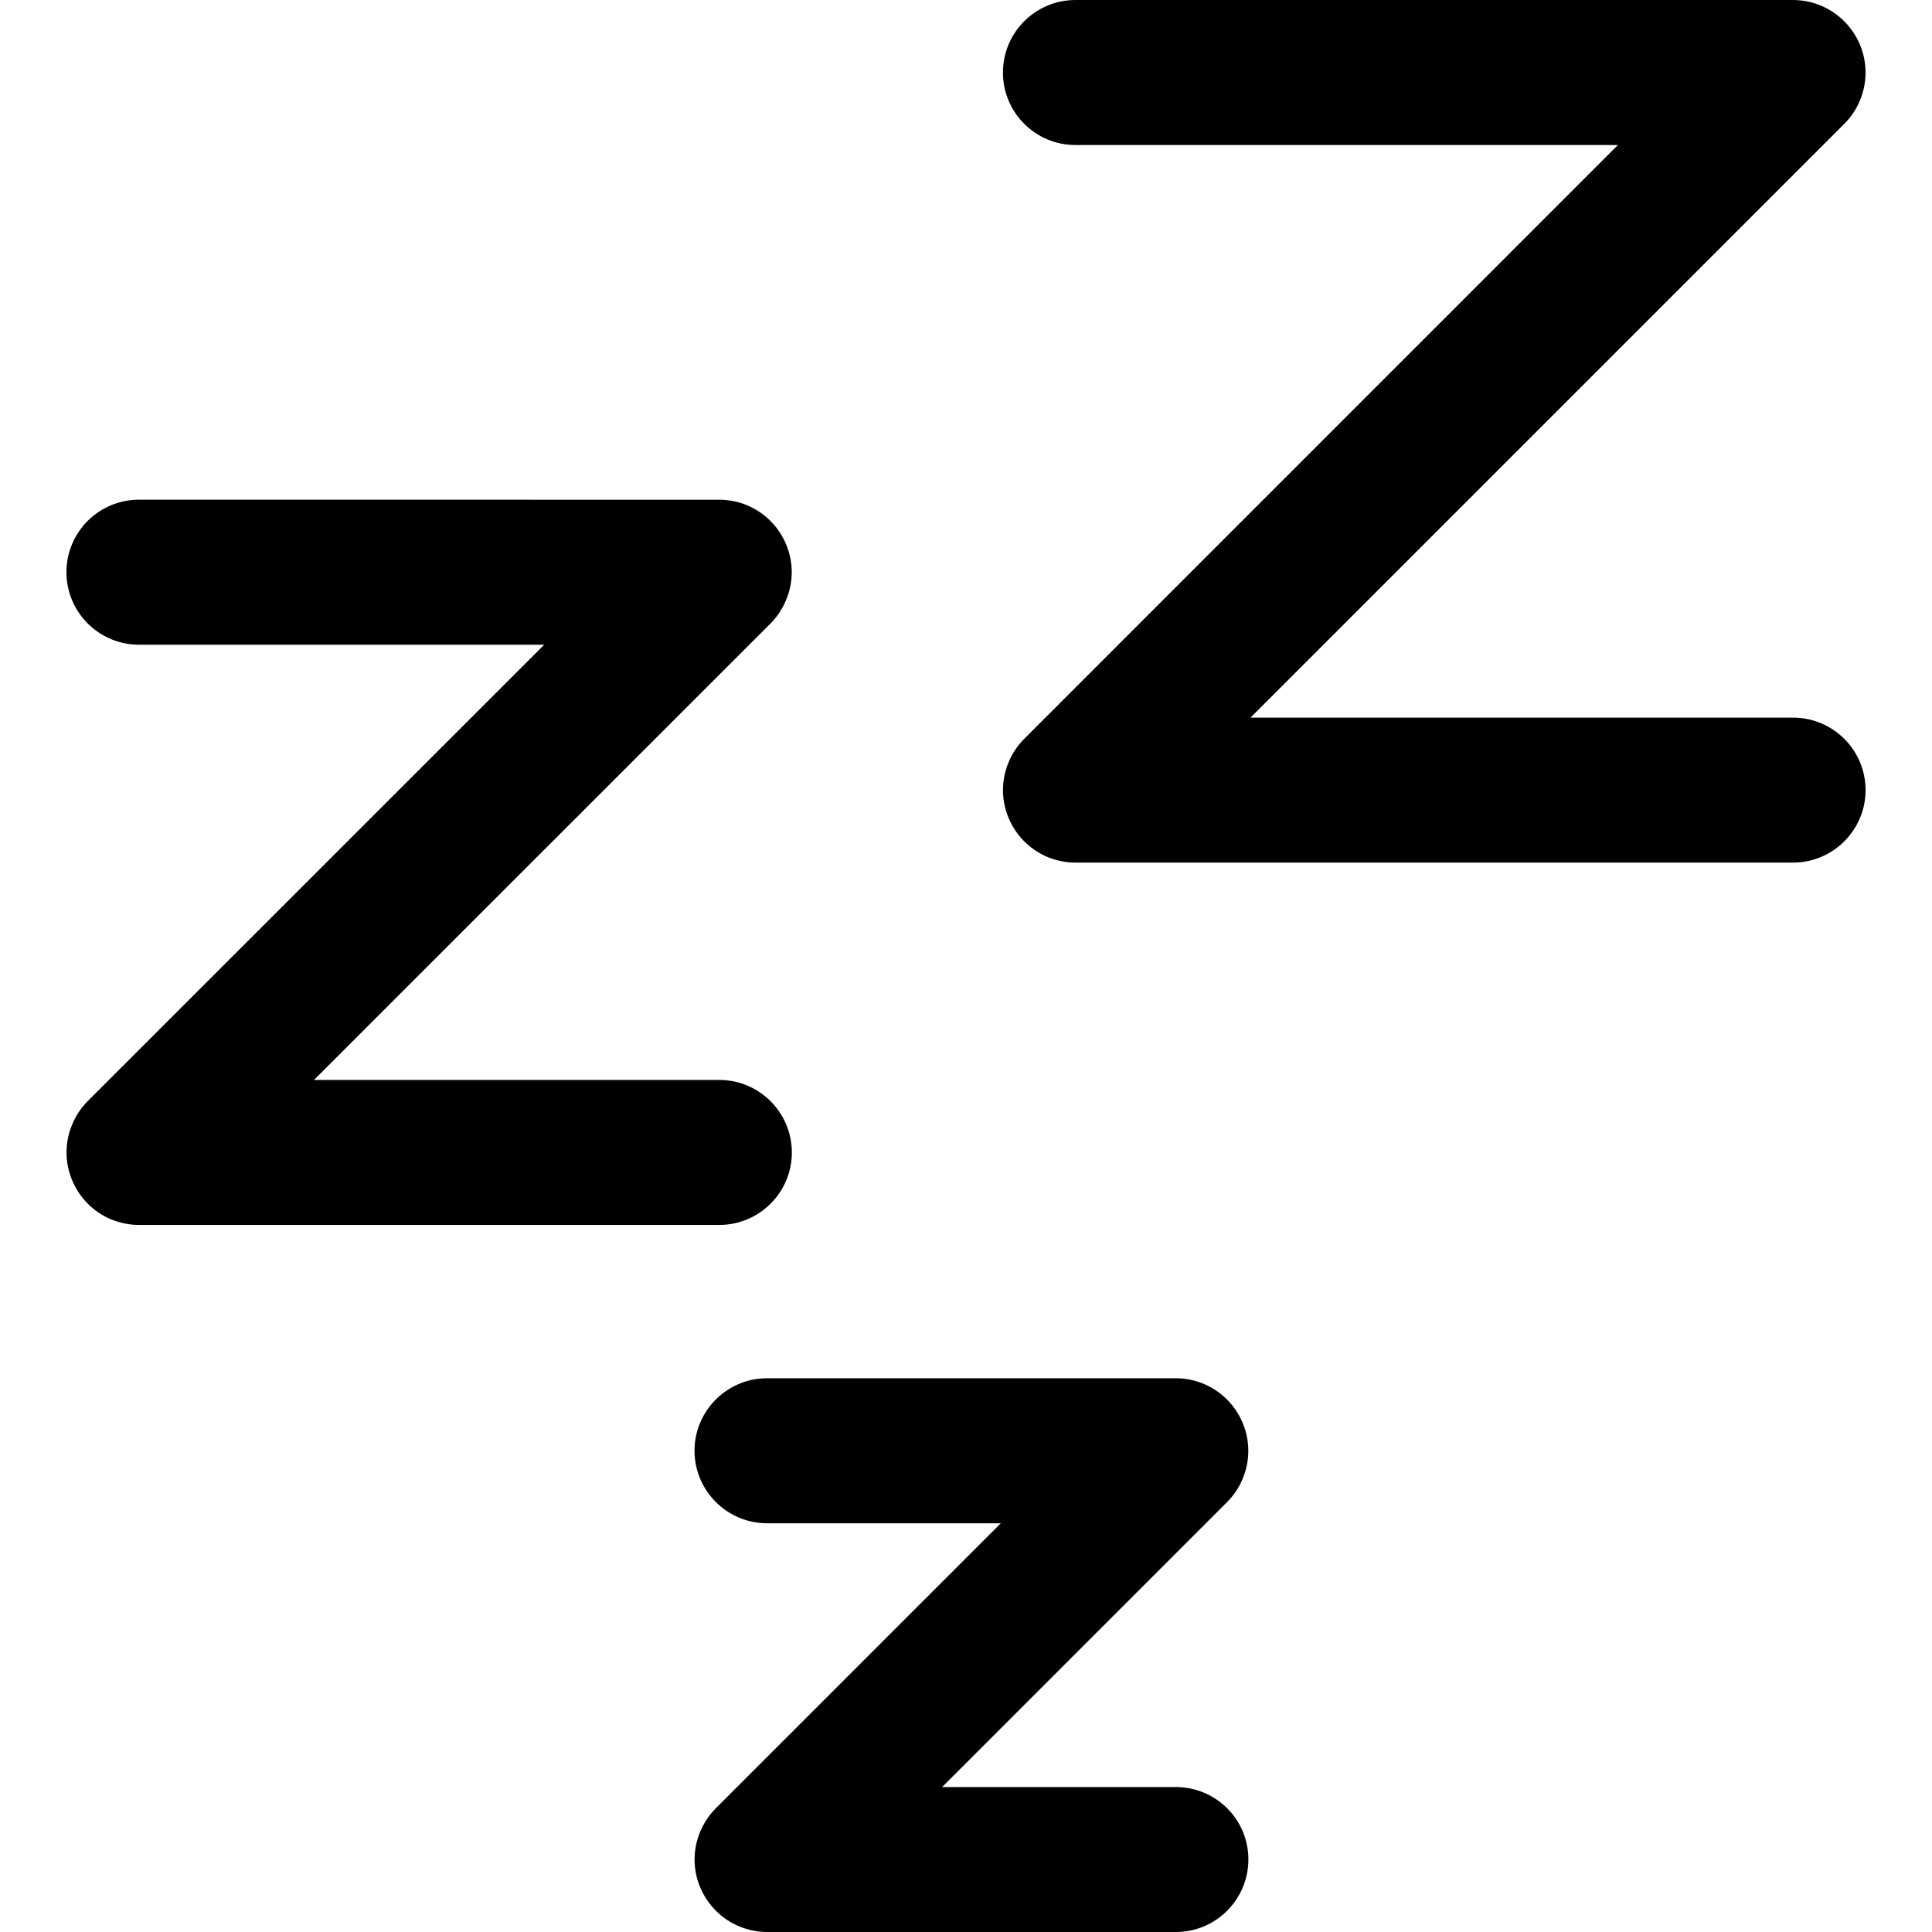
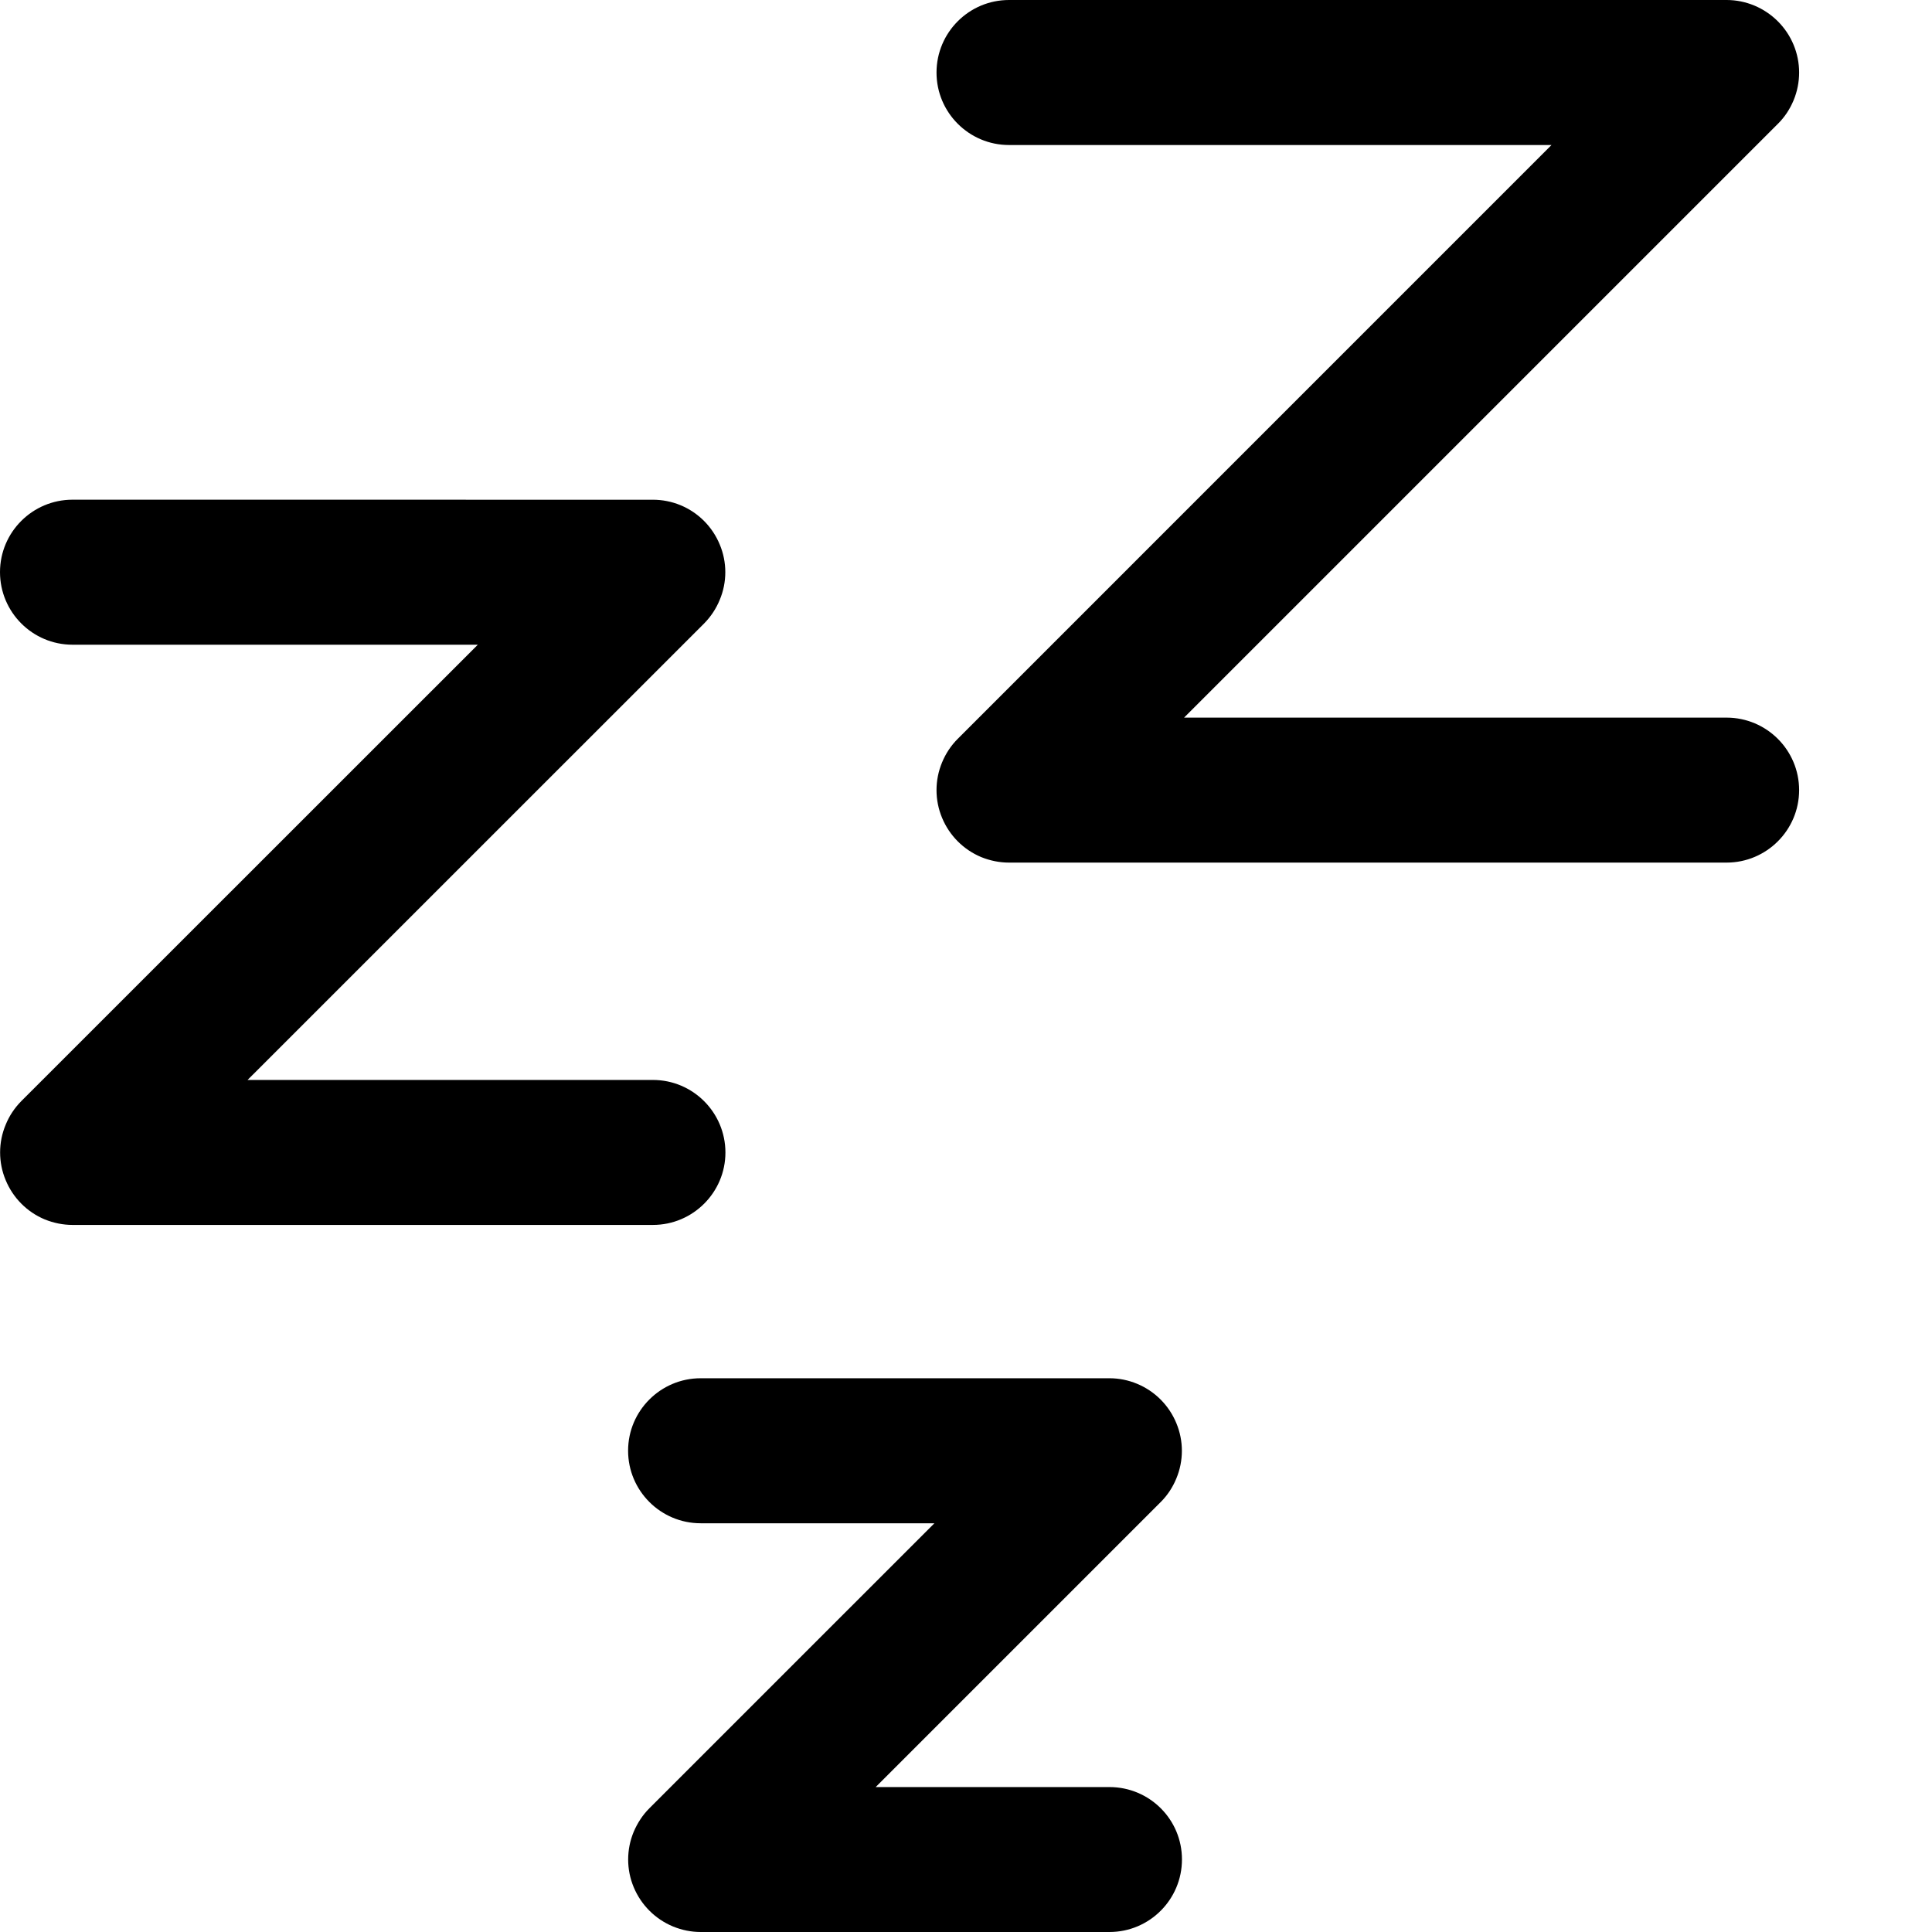
<svg xmlns="http://www.w3.org/2000/svg" width="50pt" height="50pt" version="1.1" viewBox="0 0 50 50" id="svg12871">
  <defs id="defs12781">
    <symbol id="x" overflow="visible">
      <path d="m 18.766,-1.125 c -0.969,0.5 -1.98,0.875 -3.031,1.125 -1.043,0.258 -2.137,0.391 -3.281,0.391 -3.398,0 -6.09,-0.945 -8.078,-2.844 -1.992,-1.906 -2.984,-4.484 -2.984,-7.734 0,-3.258 0.992,-5.836 2.984,-7.734 1.988,-1.906 4.68,-2.859 8.078,-2.859 1.145,0 2.238,0.133 3.281,0.391 1.051,0.25 2.062,0.625 3.031,1.125 v 4.219 c -0.98,-0.656 -1.945,-1.141 -2.891,-1.453 -0.949,-0.312 -1.949,-0.469 -3,-0.469 -1.875,0 -3.352,0.605 -4.422,1.812 -1.074,1.199 -1.609,2.856 -1.609,4.969 0,2.106 0.535,3.762 1.609,4.969 1.07,1.199 2.547,1.797 4.422,1.797 1.051,0 2.051,-0.148 3,-0.453 0.945,-0.312 1.91,-0.801 2.891,-1.469 z" id="path12709" />
    </symbol>
    <symbol id="b" overflow="visible">
      <path d="m 13.734,-11.141 c -0.438,-0.195 -0.871,-0.344 -1.297,-0.438 -0.418,-0.102 -0.84,-0.156 -1.266,-0.156 -1.262,0 -2.231,0.406 -2.906,1.219 -0.68,0.805 -1.016,1.953 -1.016,3.453 v 7.062 H 2.359 v -15.312 h 4.891 v 2.516 c 0.625,-1 1.344,-1.727 2.156,-2.188 0.82,-0.469 1.801,-0.703 2.938,-0.703 0.164,0 0.344,0.012 0.531,0.031 0.195,0.012 0.477,0.039 0.844,0.078 z" id="path12712" />
    </symbol>
    <symbol id="a" overflow="visible">
      <path d="m 17.641,-7.703 v 1.406 H 6.188 c 0.125,1.148 0.539,2.008 1.25,2.578 0.707,0.574 1.703,0.859 2.984,0.859 1.031,0 2.082,-0.148 3.156,-0.453 1.082,-0.312 2.191,-0.773 3.328,-1.391 v 3.766 c -1.156,0.438 -2.312,0.766 -3.469,0.984 -1.156,0.227 -2.312,0.344 -3.469,0.344 -2.773,0 -4.93,-0.703 -6.469,-2.109 -1.531,-1.406 -2.297,-3.379 -2.297,-5.922 0,-2.5 0.754,-4.461 2.266,-5.891 1.508,-1.438 3.582,-2.156 6.219,-2.156 2.406,0 4.332,0.73 5.781,2.188 1.445,1.449 2.172,3.383 2.172,5.797 z m -5.031,-1.625 c 0,-0.926 -0.273,-1.672 -0.812,-2.234 -0.543,-0.57 -1.25,-0.859 -2.125,-0.859 -0.949,0 -1.719,0.266 -2.312,0.797 -0.594,0.531 -0.965,1.297 -1.109,2.297 z" id="path12715" />
    </symbol>
    <symbol id="m" overflow="visible">
      <path d="m 9.219,-6.891 c -1.023,0 -1.793,0.172 -2.312,0.516 -0.512,0.344 -0.766,0.855 -0.766,1.531 0,0.625 0.207,1.117 0.625,1.469 0.414,0.344 0.988,0.516 1.719,0.516 0.926,0 1.703,-0.328 2.328,-0.984 0.633,-0.664 0.953,-1.492 0.953,-2.484 v -0.562 z m 7.469,-1.844 V 0 h -4.922 v -2.266 c -0.656,0.93 -1.398,1.605 -2.219,2.031 -0.824,0.414 -1.824,0.625 -3,0.625 -1.586,0 -2.871,-0.457 -3.859,-1.375 -0.992,-0.926 -1.484,-2.129 -1.484,-3.609 0,-1.789 0.613,-3.102 1.844,-3.938 1.238,-0.844 3.18,-1.266 5.828,-1.266 h 2.891 v -0.391 c 0,-0.77 -0.309,-1.332 -0.922,-1.688 -0.617,-0.363 -1.57,-0.547 -2.859,-0.547 -1.055,0 -2.031,0.105 -2.938,0.312 -0.898,0.211 -1.73,0.523 -2.5,0.938 v -3.734 c 1.039,-0.25 2.086,-0.441 3.141,-0.578 1.062,-0.133 2.125,-0.203 3.188,-0.203 2.758,0 4.75,0.547 5.969,1.641 1.227,1.086 1.844,2.856 1.844,5.312 z" id="path12718" />
    </symbol>
    <symbol id="c" overflow="visible">
      <path d="m 7.703,-19.656 v 4.344 H 12.75 v 3.5 H 7.703 v 6.5 c 0,0.711 0.141,1.188 0.422,1.438 0.281,0.25 0.836,0.375 1.672,0.375 h 2.516 v 3.5 h -4.188 c -1.938,0 -3.312,-0.398 -4.125,-1.203 -0.805,-0.812 -1.203,-2.18 -1.203,-4.109 v -6.5 h -2.422 v -3.5 h 2.422 v -4.344 z" id="path12721" />
    </symbol>
    <symbol id="l" overflow="visible">
      <path d="m 12.766,-13.078 v -8.203 h 4.922 V -1e-4 H 12.766 v -2.219 c -0.668,0.906 -1.406,1.57 -2.219,1.984 -0.813,0.414 -1.758,0.625 -2.828,0.625 -1.887,0 -3.434,-0.75 -4.641,-2.25 -1.211,-1.5 -1.812,-3.426 -1.812,-5.781 0,-2.363 0.602,-4.297 1.812,-5.797 1.207,-1.5 2.754,-2.25 4.641,-2.25 1.062,0 2,0.215 2.812,0.641 0.82,0.43 1.566,1.086 2.234,1.969 z m -3.219,9.922 c 1.039,0 1.836,-0.379 2.391,-1.141 0.551,-0.77 0.828,-1.883 0.828,-3.344 0,-1.457 -0.277,-2.566 -0.828,-3.328 -0.555,-0.77 -1.352,-1.156 -2.391,-1.156 -1.043,0 -1.84,0.387 -2.391,1.156 -0.555,0.762 -0.828,1.871 -0.828,3.328 0,1.461 0.273,2.574 0.828,3.344 0.551,0.762 1.348,1.141 2.391,1.141 z" id="path12724" />
    </symbol>
    <symbol id="k" overflow="visible">
      <path d="m 10.5,-3.156 c 1.051,0 1.852,-0.379 2.406,-1.141 0.551,-0.77 0.828,-1.883 0.828,-3.344 0,-1.457 -0.277,-2.566 -0.828,-3.328 -0.555,-0.77 -1.355,-1.156 -2.406,-1.156 -1.055,0 -1.859,0.387 -2.422,1.156 -0.555,0.773 -0.828,1.883 -0.828,3.328 0,1.449 0.273,2.559 0.828,3.328 0.562,0.773 1.367,1.156 2.422,1.156 z m -3.25,-9.922 c 0.676,-0.883 1.422,-1.539 2.234,-1.969 0.82,-0.426 1.766,-0.641 2.828,-0.641 1.895,0 3.445,0.75 4.656,2.25 1.207,1.5 1.812,3.434 1.812,5.797 0,2.356 -0.605,4.281 -1.812,5.781 -1.211,1.5 -2.762,2.25 -4.656,2.25 -1.062,0 -2.008,-0.211 -2.828,-0.625 C 8.672,-0.66 7.926,-1.32 7.25,-2.219 V -2e-5 H 2.359 v -21.281 H 7.25 Z" id="path12727" />
    </symbol>
    <symbol id="e" overflow="visible">
      <path d="m 0.344,-15.312 h 4.891 l 4.125,10.391 3.5,-10.391 h 4.891 l -6.438,16.766 c -0.648,1.695 -1.402,2.883 -2.266,3.562 -0.867,0.688 -2,1.031 -3.406,1.031 H 2.797 V 2.829 h 1.531 c 0.832,0 1.438,-0.137 1.812,-0.406 C 6.523,2.161 6.82,1.692 7.031,1.016 L 7.172,0.595 Z" id="path12730" />
    </symbol>
    <symbol id="j" overflow="visible">
      <path d="m 16.781,-19.766 v 4.312 c -1.125,-0.5 -2.227,-0.875 -3.297,-1.125 -1.062,-0.258 -2.07,-0.391 -3.016,-0.391 -1.25,0 -2.18,0.18 -2.781,0.531 -0.605,0.344 -0.906,0.883 -0.906,1.609 0,0.543 0.203,0.969 0.609,1.281 0.406,0.305 1.141,0.562 2.203,0.781 l 2.25,0.453 c 2.269,0.449 3.879,1.141 4.828,2.078 0.957,0.93 1.438,2.246 1.438,3.953 0,2.25 -0.668,3.93 -2,5.031 -1.336,1.094 -3.371,1.641 -6.109,1.641 -1.305,0 -2.606,-0.125 -3.906,-0.375 -1.305,-0.238 -2.606,-0.598 -3.906,-1.078 v -4.453 c 1.301,0.699 2.562,1.227 3.781,1.578 1.219,0.344 2.391,0.516 3.516,0.516 1.156,0 2.035,-0.188 2.641,-0.562 0.613,-0.383 0.922,-0.938 0.922,-1.656 0,-0.633 -0.211,-1.125 -0.625,-1.469 -0.418,-0.344 -1.246,-0.656 -2.484,-0.938 l -2.031,-0.438 c -2.043,-0.438 -3.539,-1.133 -4.484,-2.094 -0.938,-0.957 -1.406,-2.25 -1.406,-3.875 0,-2.031 0.656,-3.594 1.969,-4.688 1.313,-1.094 3.195,-1.641 5.656,-1.641 1.125,0 2.273,0.086 3.453,0.25 1.188,0.168 2.414,0.422 3.688,0.766 z" id="path12733" />
    </symbol>
    <symbol id="w" overflow="visible">
      <path d="m 12.766,-2.594 c -0.668,0.887 -1.406,1.543 -2.219,1.969 C 9.735,-0.207 8.789,0 7.719,0 5.852,0 4.313,-0.734 3.094,-2.203 1.875,-3.68 1.266,-5.555 1.266,-7.828 c 0,-2.289 0.609,-4.164 1.828,-5.625 1.219,-1.469 2.758,-2.203 4.625,-2.203 1.07,0 2.016,0.215 2.828,0.641 0.812,0.418 1.551,1.074 2.219,1.969 v -2.266 h 4.922 v 13.766 c 0,2.457 -0.777,4.336 -2.328,5.641 -1.555,1.301 -3.809,1.953 -6.766,1.953 -0.949,0 -1.871,-0.074 -2.766,-0.219 C 4.93,5.68 4.032,5.457 3.126,5.157 v -3.812 c 0.863,0.488 1.703,0.852 2.516,1.094 0.82,0.238 1.648,0.359 2.484,0.359 1.602,0 2.773,-0.352 3.516,-1.047 0.75,-0.699 1.125,-1.797 1.125,-3.297 z M 9.547,-12.125 c -1.012,0 -1.805,0.375 -2.375,1.125 -0.562,0.742 -0.844,1.797 -0.844,3.172 0,1.398 0.27,2.461 0.812,3.188 0.551,0.719 1.352,1.078 2.406,1.078 1.02,0 1.812,-0.367 2.375,-1.109 0.562,-0.75 0.844,-1.801 0.844,-3.156 0,-1.375 -0.281,-2.43 -0.844,-3.172 -0.562,-0.75 -1.355,-1.125 -2.375,-1.125 z" id="path12736" />
    </symbol>
    <symbol id="v" overflow="visible">
      <path d="m 7.828,-16.438 v 12.453 h 1.891 c 2.156,0 3.801,-0.531 4.938,-1.594 1.133,-1.062 1.703,-2.613 1.703,-4.656 0,-2.019 -0.57,-3.555 -1.703,-4.609 -1.125,-1.062 -2.773,-1.594 -4.938,-1.594 z m -5.25,-3.969 H 8.125 c 3.094,0 5.398,0.219 6.922,0.656 1.52,0.438 2.82,1.188 3.906,2.25 0.957,0.918 1.664,1.98 2.125,3.188 0.469,1.199 0.703,2.559 0.703,4.078 0,1.543 -0.234,2.918 -0.703,4.125 -0.461,1.211 -1.168,2.277 -2.125,3.203 -1.094,1.055 -2.406,1.805 -3.938,2.25 C 13.484,-0.219 11.188,-6e-4 8.125,-6e-4 H 2.578 Z" id="path12739" />
    </symbol>
    <symbol id="i" overflow="visible">
      <path d="m 16.547,-12.766 c 0.613,-0.945 1.348,-1.672 2.203,-2.172 0.852,-0.5 1.789,-0.75 2.812,-0.75 1.758,0 3.098,0.547 4.016,1.641 0.926,1.086 1.391,2.656 1.391,4.719 V -4e-4 h -4.922 v -7.984 -0.359 c 0.008,-0.133 0.016,-0.32 0.016,-0.562 0,-1.082 -0.164,-1.863 -0.484,-2.344 -0.312,-0.488 -0.824,-0.734 -1.531,-0.734 -0.93,0 -1.648,0.387 -2.156,1.156 -0.512,0.762 -0.773,1.867 -0.781,3.312 v 7.516 h -4.922 v -7.984 c 0,-1.695 -0.148,-2.785 -0.438,-3.266 -0.293,-0.488 -0.812,-0.734 -1.562,-0.734 -0.938,0 -1.664,0.387 -2.172,1.156 -0.512,0.762 -0.766,1.859 -0.766,3.297 v 7.531 h -4.922 v -15.312 h 4.922 v 2.234 c 0.602,-0.863 1.289,-1.516 2.062,-1.953 0.781,-0.438 1.641,-0.656 2.578,-0.656 1.062,0 2,0.258 2.812,0.766 0.812,0.512 1.426,1.23 1.844,2.156 z" id="path12742" />
    </symbol>
    <symbol id="h" overflow="visible">
      <path d="m 2.188,-5.969 v -9.344 h 4.922 v 1.531 c 0,0.836 -0.008,1.875 -0.016,3.125 -0.012,1.25 -0.016,2.086 -0.016,2.5 0,1.242 0.031,2.133 0.094,2.672 0.07,0.543 0.18,0.934 0.328,1.172 0.207,0.324 0.473,0.574 0.797,0.75 0.32,0.168 0.691,0.25 1.109,0.25 1.02,0 1.82,-0.391 2.406,-1.172 0.582,-0.781 0.875,-1.867 0.875,-3.266 v -7.562 h 4.891 V -6e-4 H 12.688 V -2.219 C 11.945,-1.321 11.164,-0.661 10.344,-0.235 9.519,0.179 8.609,0.39 7.609,0.39 5.848,0.39 4.504,-0.149 3.578,-1.235 2.648,-2.317 2.188,-3.895 2.188,-5.969 Z" id="path12745" />
    </symbol>
    <symbol id="u" overflow="visible">
      <path d="m 14.312,-14.828 v 3.719 c -1.043,-0.438 -2.055,-0.766 -3.031,-0.984 -0.98,-0.219 -1.902,-0.328 -2.766,-0.328 -0.93,0 -1.621,0.117 -2.078,0.344 -0.449,0.23 -0.672,0.59 -0.672,1.078 0,0.387 0.172,0.684 0.516,0.891 0.344,0.211 0.957,0.367 1.844,0.469 l 0.859,0.125 c 2.508,0.324 4.195,0.852 5.062,1.578 0.863,0.73 1.297,1.871 1.297,3.422 0,1.637 -0.605,2.867 -1.812,3.688 -1.199,0.812 -2.992,1.219 -5.375,1.219 -1.023,0 -2.074,-0.078 -3.156,-0.234 -1.074,-0.156 -2.18,-0.395 -3.312,-0.719 v -3.719 c 0.969,0.48 1.961,0.84 2.984,1.078 1.031,0.23 2.078,0.344 3.141,0.344 0.957,0 1.676,-0.129 2.156,-0.391 0.477,-0.27 0.719,-0.664 0.719,-1.188 0,-0.438 -0.168,-0.758 -0.5,-0.969 -0.336,-0.219 -0.996,-0.383 -1.984,-0.5 L 7.343,-6.016 c -2.18,-0.27 -3.703,-0.773 -4.578,-1.516 -0.875,-0.738 -1.312,-1.859 -1.312,-3.359 0,-1.625 0.551,-2.828 1.656,-3.609 1.113,-0.789 2.82,-1.188 5.125,-1.188 0.895,0 1.836,0.074 2.828,0.219 1,0.137 2.082,0.352 3.25,0.641 z" id="path12748" />
    </symbol>
    <symbol id="g" overflow="visible">
      <path d="M 17.75,-9.328 V 0 h -4.922 v -7.109 c 0,-1.344 -0.031,-2.266 -0.094,-2.766 -0.062,-0.5 -0.168,-0.867 -0.312,-1.109 -0.188,-0.312 -0.449,-0.555 -0.781,-0.734 -0.324,-0.176 -0.695,-0.266 -1.109,-0.266 -1.023,0 -1.824,0.398 -2.406,1.188 -0.586,0.781 -0.875,1.871 -0.875,3.266 V -1e-4 H 2.359 v -21.281 H 7.25 v 8.203 c 0.738,-0.883 1.52,-1.539 2.344,-1.969 0.832,-0.426 1.75,-0.641 2.75,-0.641 1.77,0 3.113,0.547 4.031,1.641 0.914,1.086 1.375,2.656 1.375,4.719 z" id="path12751" />
    </symbol>
    <symbol id="t" overflow="visible">
      <path d="M 2.359,-21.281 H 7.25 v 11.594 l 5.625,-5.625 h 5.688 L 11.094,-8.281 19.156,4e-4 H 13.219 L 7.25,-6.39 V 4e-4 H 2.359 Z" id="path12754" />
    </symbol>
    <symbol id="s" overflow="visible">
      <path d="M 2.359,-15.312 H 7.25 V 0 H 2.359 Z m 0,-5.969 H 7.25 v 4 H 2.359 Z" id="path12757" />
    </symbol>
    <symbol id="f" overflow="visible">
      <path d="M 17.75,-9.328 V 0 h -4.922 v -7.141 c 0,-1.32 -0.031,-2.234 -0.094,-2.734 -0.062,-0.5 -0.168,-0.867 -0.312,-1.109 -0.188,-0.312 -0.449,-0.555 -0.781,-0.734 -0.324,-0.176 -0.695,-0.266 -1.109,-0.266 -1.023,0 -1.824,0.398 -2.406,1.188 -0.586,0.781 -0.875,1.871 -0.875,3.266 V -1e-4 H 2.359 v -15.312 H 7.25 v 2.234 c 0.738,-0.883 1.52,-1.539 2.344,-1.969 0.832,-0.426 1.75,-0.641 2.75,-0.641 1.77,0 3.113,0.547 4.031,1.641 0.914,1.086 1.375,2.656 1.375,4.719 z" id="path12760" />
    </symbol>
    <symbol id="r" overflow="visible">
      <path d="m 12.422,-21.281 v 3.219 H 9.719 c -0.688,0 -1.172,0.125 -1.453,0.375 -0.273,0.25 -0.406,0.688 -0.406,1.312 v 1.062 h 4.188 v 3.5 H 7.86 V -2e-4 h -4.891 v -11.812 h -2.438 v -3.5 h 2.438 v -1.062 c 0,-1.664 0.461,-2.898 1.391,-3.703 0.926,-0.801 2.367,-1.203 4.328,-1.203 z" id="path12763" />
    </symbol>
    <symbol id="d" overflow="visible">
      <path d="m 9.641,-12.188 c -1.086,0 -1.914,0.391 -2.484,1.172 -0.574,0.781 -0.859,1.906 -0.859,3.375 0,1.469 0.285,2.594 0.859,3.375 0.57,0.773 1.398,1.156 2.484,1.156 1.062,0 1.875,-0.383 2.438,-1.156 0.57,-0.781 0.859,-1.906 0.859,-3.375 0,-1.469 -0.289,-2.594 -0.859,-3.375 -0.562,-0.781 -1.375,-1.172 -2.438,-1.172 z m 0,-3.5 c 2.633,0 4.691,0.715 6.172,2.141 1.477,1.418 2.219,3.387 2.219,5.906 0,2.512 -0.742,4.481 -2.219,5.906 C 14.332,-0.317 12.273,0.39 9.641,0.39 6.992,0.39 4.926,-0.317 3.438,-1.735 1.945,-3.161 1.203,-5.13 1.203,-7.641 c 0,-2.519 0.742,-4.488 2.234,-5.906 1.488,-1.426 3.555,-2.141 6.203,-2.141 z" id="path12766" />
    </symbol>
    <symbol id="q" overflow="visible">
      <path d="m 2.578,-20.406 h 5.875 l 7.422,14 v -14 h 4.984 V 0 h -5.875 L 7.562,-14 V 0 H 2.578 Z" id="path12769" />
    </symbol>
    <symbol id="p" overflow="visible">
      <path d="m 2.578,-20.406 h 8.734 c 2.594,0 4.582,0.578 5.969,1.734 1.395,1.148 2.094,2.789 2.094,4.922 0,2.137 -0.699,3.781 -2.094,4.938 -1.387,1.156 -3.375,1.734 -5.969,1.734 H 7.828 V 3e-4 h -5.25 z m 5.25,3.812 v 5.703 H 10.75 c 1.02,0 1.805,-0.25 2.359,-0.75 0.562,-0.5 0.844,-1.203 0.844,-2.109 0,-0.914 -0.281,-1.617 -0.844,-2.109 -0.555,-0.488 -1.34,-0.734 -2.359,-0.734 z" id="path12772" />
    </symbol>
    <symbol id="o" overflow="visible">
      <path d="M 2.359,-15.312 H 7.25 v 15.031 c 0,2.051 -0.496,3.617 -1.484,4.703 -0.98,1.082 -2.406,1.625 -4.281,1.625 H -0.938 V 2.828 h 0.859 c 0.926,0 1.562,-0.211 1.906,-0.625 0.352,-0.418 0.531,-1.246 0.531,-2.484 z m 0,-5.969 H 7.25 v 4 H 2.359 Z" id="path12775" />
    </symbol>
    <symbol id="n" overflow="visible">
      <path d="m 14.719,-14.828 v 3.984 c -0.656,-0.457 -1.324,-0.797 -2,-1.016 -0.668,-0.219 -1.359,-0.328 -2.078,-0.328 -1.367,0 -2.434,0.402 -3.203,1.203 -0.762,0.793 -1.141,1.906 -1.141,3.344 0,1.43 0.379,2.543 1.141,3.344 0.77,0.793 1.836,1.188 3.203,1.188 0.758,0 1.484,-0.109 2.172,-0.328 0.688,-0.227 1.32,-0.566 1.906,-1.016 v 4 c -0.762,0.281 -1.539,0.488 -2.328,0.625 -0.781,0.145 -1.574,0.219 -2.375,0.219 -2.762,0 -4.922,-0.707 -6.484,-2.125 -1.555,-1.414 -2.328,-3.383 -2.328,-5.906 0,-2.531 0.773,-4.504 2.328,-5.922 1.562,-1.414 3.723,-2.125 6.484,-2.125 0.801,0 1.594,0.074 2.375,0.219 0.781,0.137 1.555,0.352 2.328,0.641 z" id="path12778" />
    </symbol>
  </defs>
-   <g id="g12869">
-     <path d="M 46.403,18.572 H 32.363 L 47.731,3.204 c 0.175,-0.173 0.311,-0.38 0.406,-0.608 0.191,-0.46 0.191,-0.978 0,-1.436 C 47.946,0.701 47.58,0.336 47.121,0.144 46.892,0.049 46.65,0 46.404,0 H 27.832 c -1.036,0 -1.876,0.842 -1.876,1.878 0,1.034 0.84,1.875 1.876,1.875 h 14.04 L 26.505,19.122 c -0.173,0.173 -0.31,0.38 -0.404,0.608 -0.192,0.46 -0.192,0.978 0,1.436 0.19,0.459 0.554,0.824 1.014,1.016 0.231,0.093 0.472,0.142 0.717,0.142 H 46.403 c 1.036,0 1.878,-0.842 1.878,-1.876 0,-1.036 -0.842,-1.876 -1.878,-1.876 z M 18.616,27.949 H 8.126 L 19.942,16.135 c 0.172,-0.175 0.31,-0.381 0.404,-0.612 0.192,-0.456 0.192,-0.974 0,-1.431 C 20.156,13.632 19.791,13.266 19.332,13.075 19.102,12.98 18.858,12.933 18.615,12.933 L 3.595,12.932 c -1.034,0 -1.876,0.84 -1.876,1.875 0,1.036 0.842,1.878 1.876,1.878 H 14.085 L 2.269,28.498 c -0.173,0.175 -0.31,0.38 -0.404,0.612 -0.191,0.456 -0.191,0.974 0,1.43 0.19,0.461 0.554,0.828 1.014,1.019 0.231,0.093 0.473,0.142 0.717,0.142 h 15.021 c 1.034,0 1.876,-0.842 1.876,-1.875 -9.5e-4,-1.036 -0.842,-1.877 -1.877,-1.877 z M 30.431,46.249 h -6.049 l 7.376,-7.376 c 0.175,-0.175 0.31,-0.38 0.404,-0.609 0.192,-0.459 0.192,-0.976 0,-1.435 -0.19,-0.459 -0.554,-0.825 -1.014,-1.016 -0.228,-0.095 -0.471,-0.144 -0.716,-0.144 H 19.852 c -1.036,0 -1.878,0.842 -1.878,1.875 0,1.036 0.842,1.878 1.878,1.878 h 6.049 l -7.376,7.376 c -0.173,0.172 -0.308,0.38 -0.406,0.609 -0.191,0.459 -0.191,0.976 0,1.433 0.191,0.459 0.556,0.825 1.015,1.016 C 19.365,49.951 19.606,50 19.852,50 h 10.58 c 1.036,0 1.876,-0.842 1.876,-1.878 9.5e-4,-1.036 -0.84,-1.873 -1.877,-1.873 z" id="path12783" style="stroke-width:0.238" />
-   </g>
+   <path d="M 44.684,18.572 H 30.644 L 46.012,3.204 c 0.175,-0.173 0.311,-0.38 0.406,-0.608 0.191,-0.46 0.191,-0.978 0,-1.436 C 46.228,0.701 45.861,0.336 45.403,0.144 45.173,0.049 44.931,0 44.685,0 H 26.113 c -1.036,0 -1.876,0.842 -1.876,1.878 0,1.034 0.84,1.875 1.876,1.875 h 14.04 l -15.368,15.369 c -0.173,0.173 -0.31,0.38 -0.404,0.608 -0.192,0.46 -0.192,0.978 0,1.436 0.19,0.459 0.554,0.824 1.014,1.016 0.231,0.093 0.472,0.142 0.717,0.142 h 18.571 c 1.036,0 1.878,-0.842 1.878,-1.876 0,-1.036 -0.842,-1.876 -1.878,-1.876 z M 16.897,27.949 H 6.407 L 18.223,16.135 c 0.172,-0.175 0.31,-0.381 0.404,-0.612 0.192,-0.456 0.192,-0.974 0,-1.431 C 18.437,13.632 18.073,13.266 17.613,13.075 17.383,12.98 17.14,12.933 16.896,12.933 L 1.876,12.932 C 0.842,12.932 0,13.772 0,14.807 c 0,1.036 0.842,1.878 1.876,1.878 H 12.366 L 0.55,28.498 c -0.173,0.175 -0.31,0.38 -0.404,0.612 -0.191,0.456 -0.191,0.974 0,1.43 0.19,0.461 0.554,0.828 1.014,1.019 0.231,0.093 0.473,0.142 0.717,0.142 H 16.898 c 1.034,0 1.876,-0.842 1.876,-1.875 -9.5e-4,-1.036 -0.842,-1.877 -1.877,-1.877 z m 11.815,18.3 h -6.049 l 7.376,-7.376 c 0.175,-0.175 0.31,-0.38 0.404,-0.609 0.192,-0.459 0.192,-0.976 0,-1.435 -0.19,-0.459 -0.554,-0.825 -1.014,-1.016 -0.228,-0.095 -0.471,-0.144 -0.716,-0.144 H 18.133 c -1.036,0 -1.878,0.842 -1.878,1.875 0,1.036 0.842,1.878 1.878,1.878 h 6.049 l -7.376,7.376 c -0.173,0.172 -0.308,0.38 -0.406,0.609 -0.191,0.459 -0.191,0.976 0,1.433 0.191,0.459 0.556,0.825 1.015,1.016 C 17.647,49.951 17.888,50 18.133,50 h 10.58 c 1.036,0 1.876,-0.842 1.876,-1.878 9.5e-4,-1.036 -0.84,-1.873 -1.877,-1.873 z" id="path12783" style="stroke-width:0.238" />
</svg>
